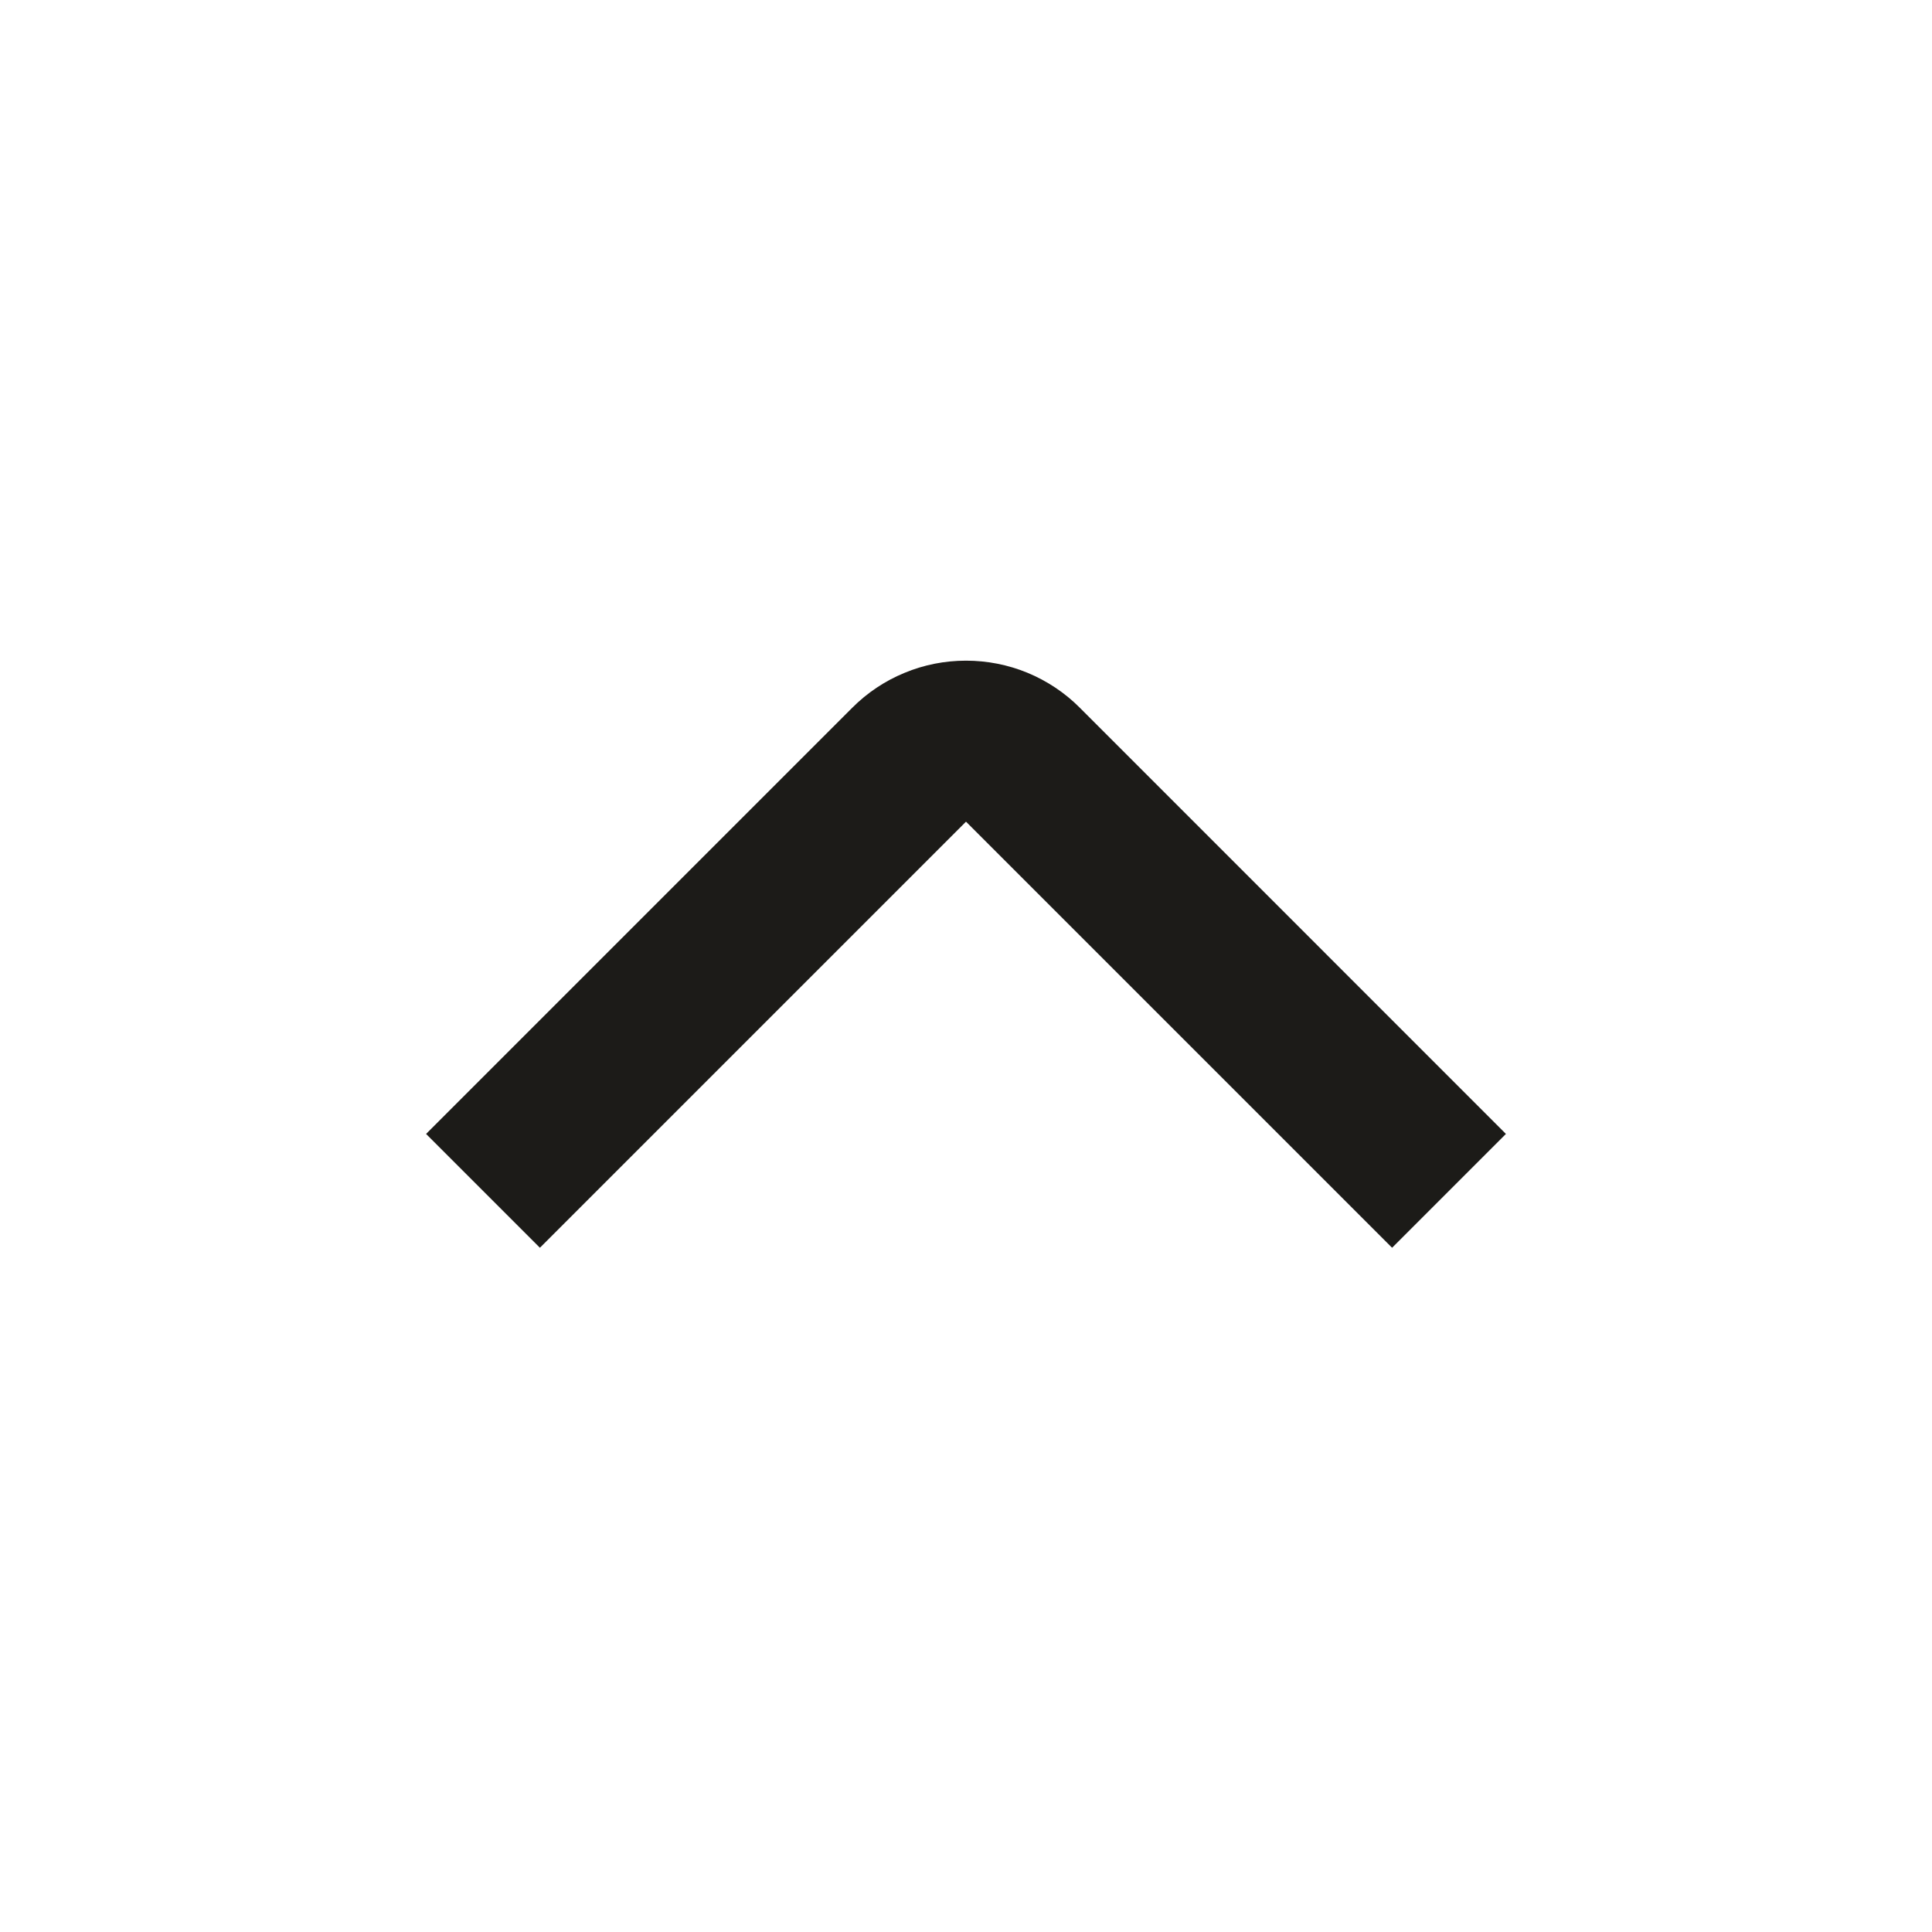
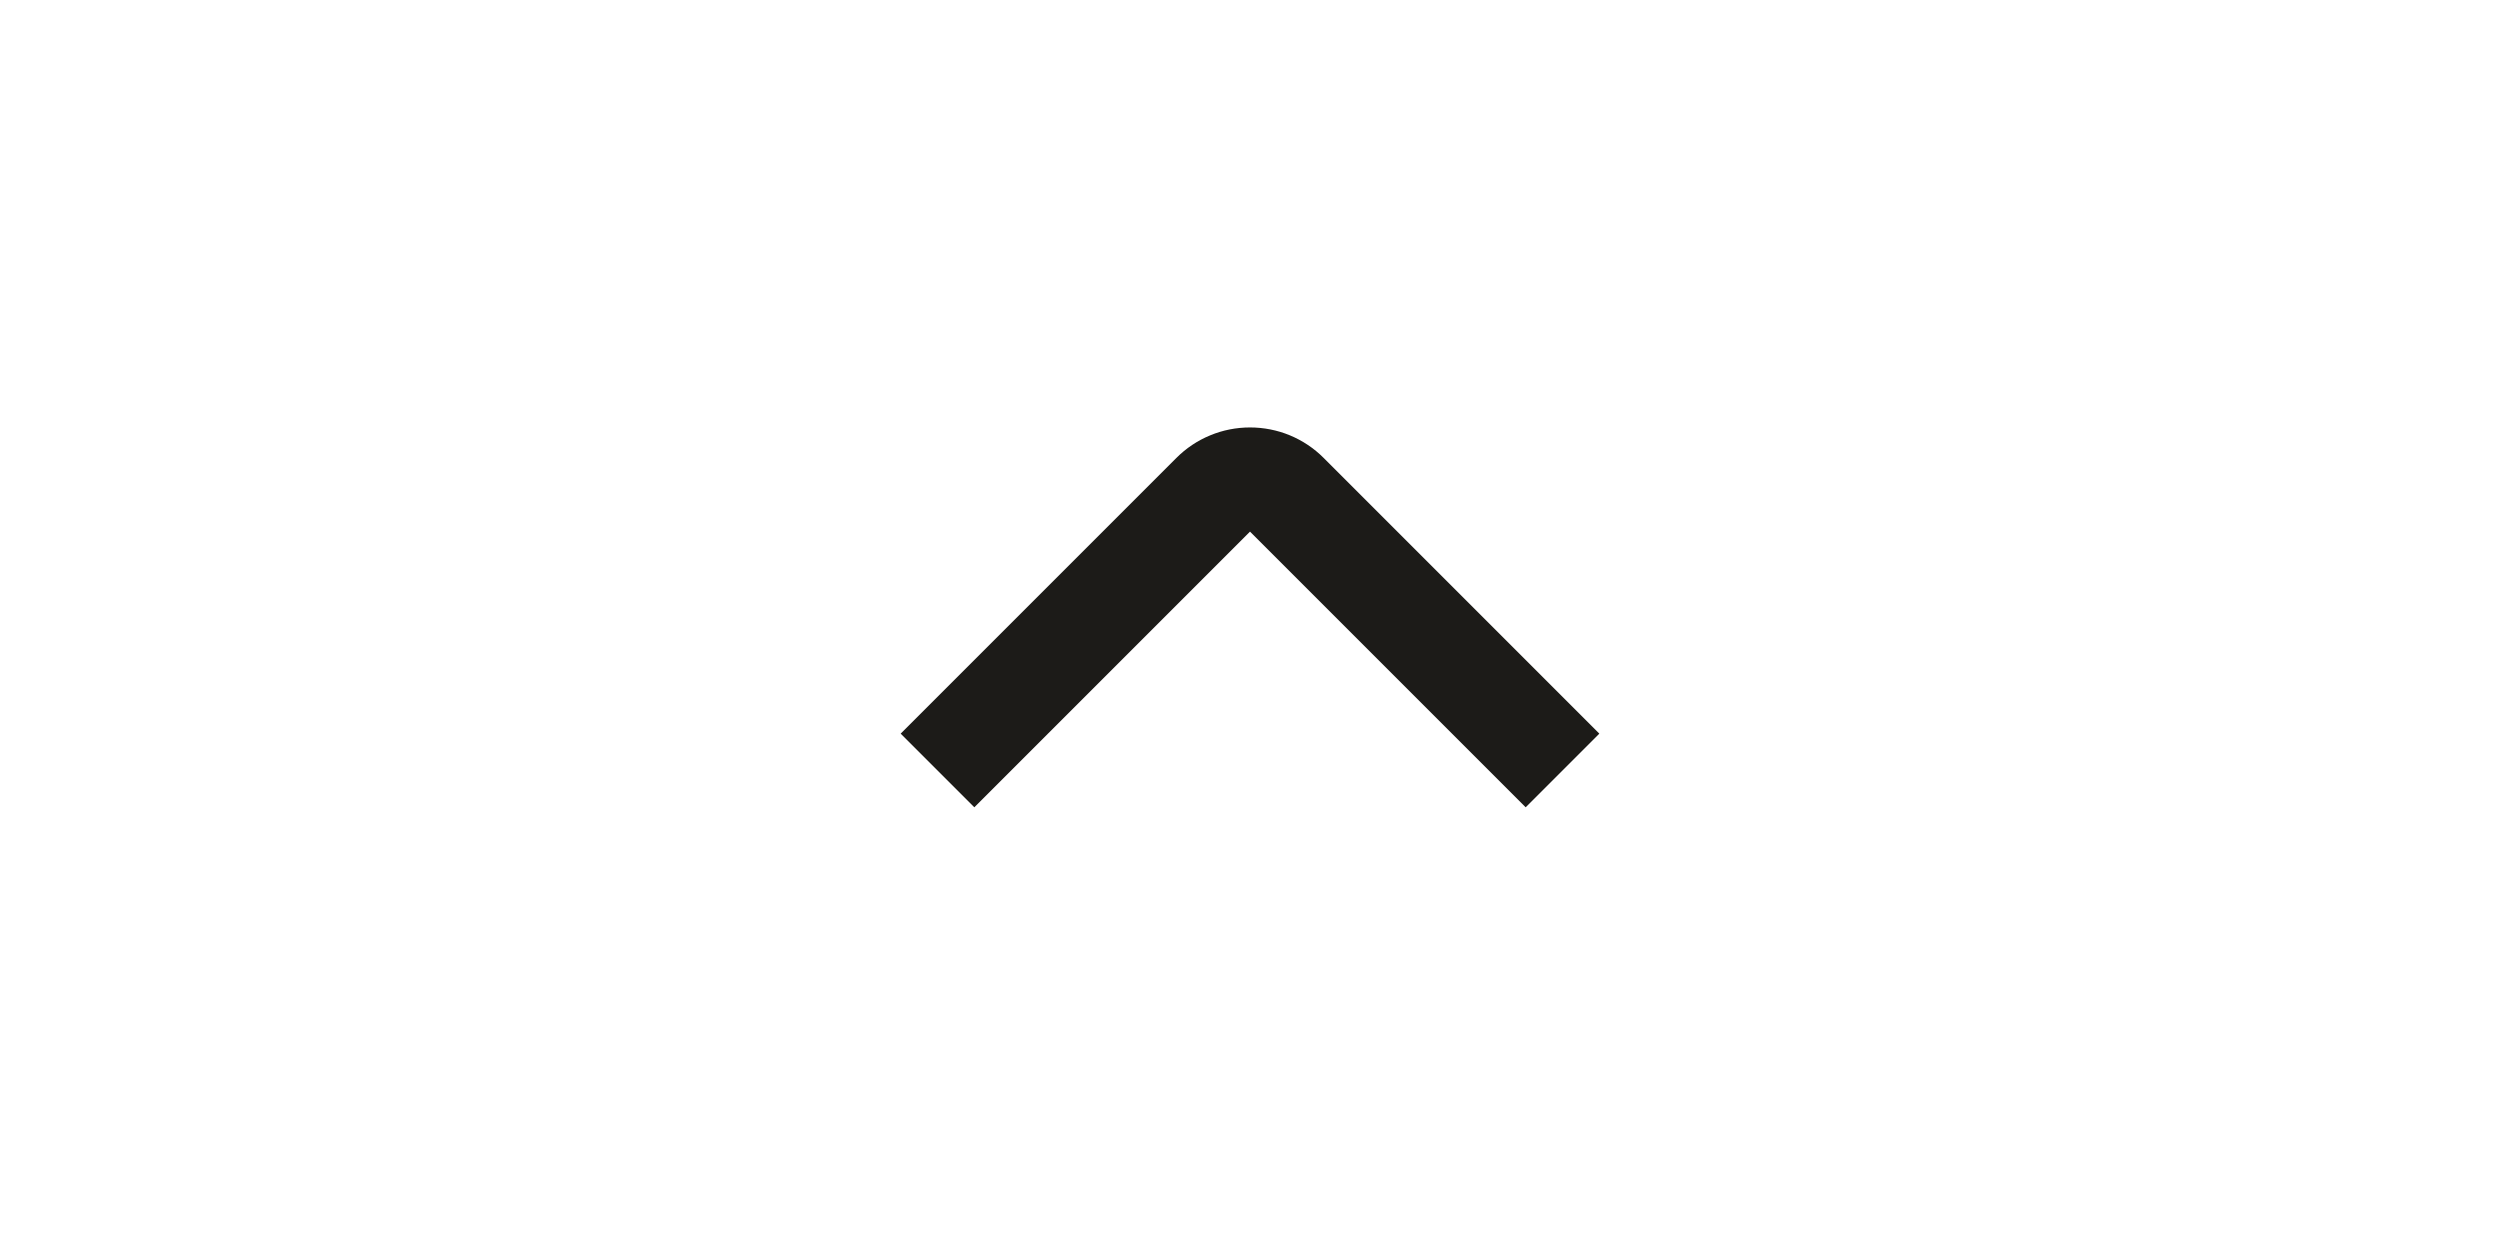
- <svg xmlns="http://www.w3.org/2000/svg" width="24" height="24" viewBox="0 0 24 24" fill="none">
+ <svg xmlns="http://www.w3.org/2000/svg" width="48" height="24" viewBox="0 0 24 24" fill="none">
  <path d="M12 8.207C12.263 8.207 12.523 8.258 12.765 8.358C13.008 8.459 13.229 8.606 13.414 8.792L18.707 14.086L17.293 15.5L12 10.207L6.707 15.5L5.293 14.086L10.586 8.793C10.771 8.607 10.992 8.459 11.235 8.359C11.477 8.258 11.737 8.207 12 8.207Z" fill="#1C1B18" />
</svg>
